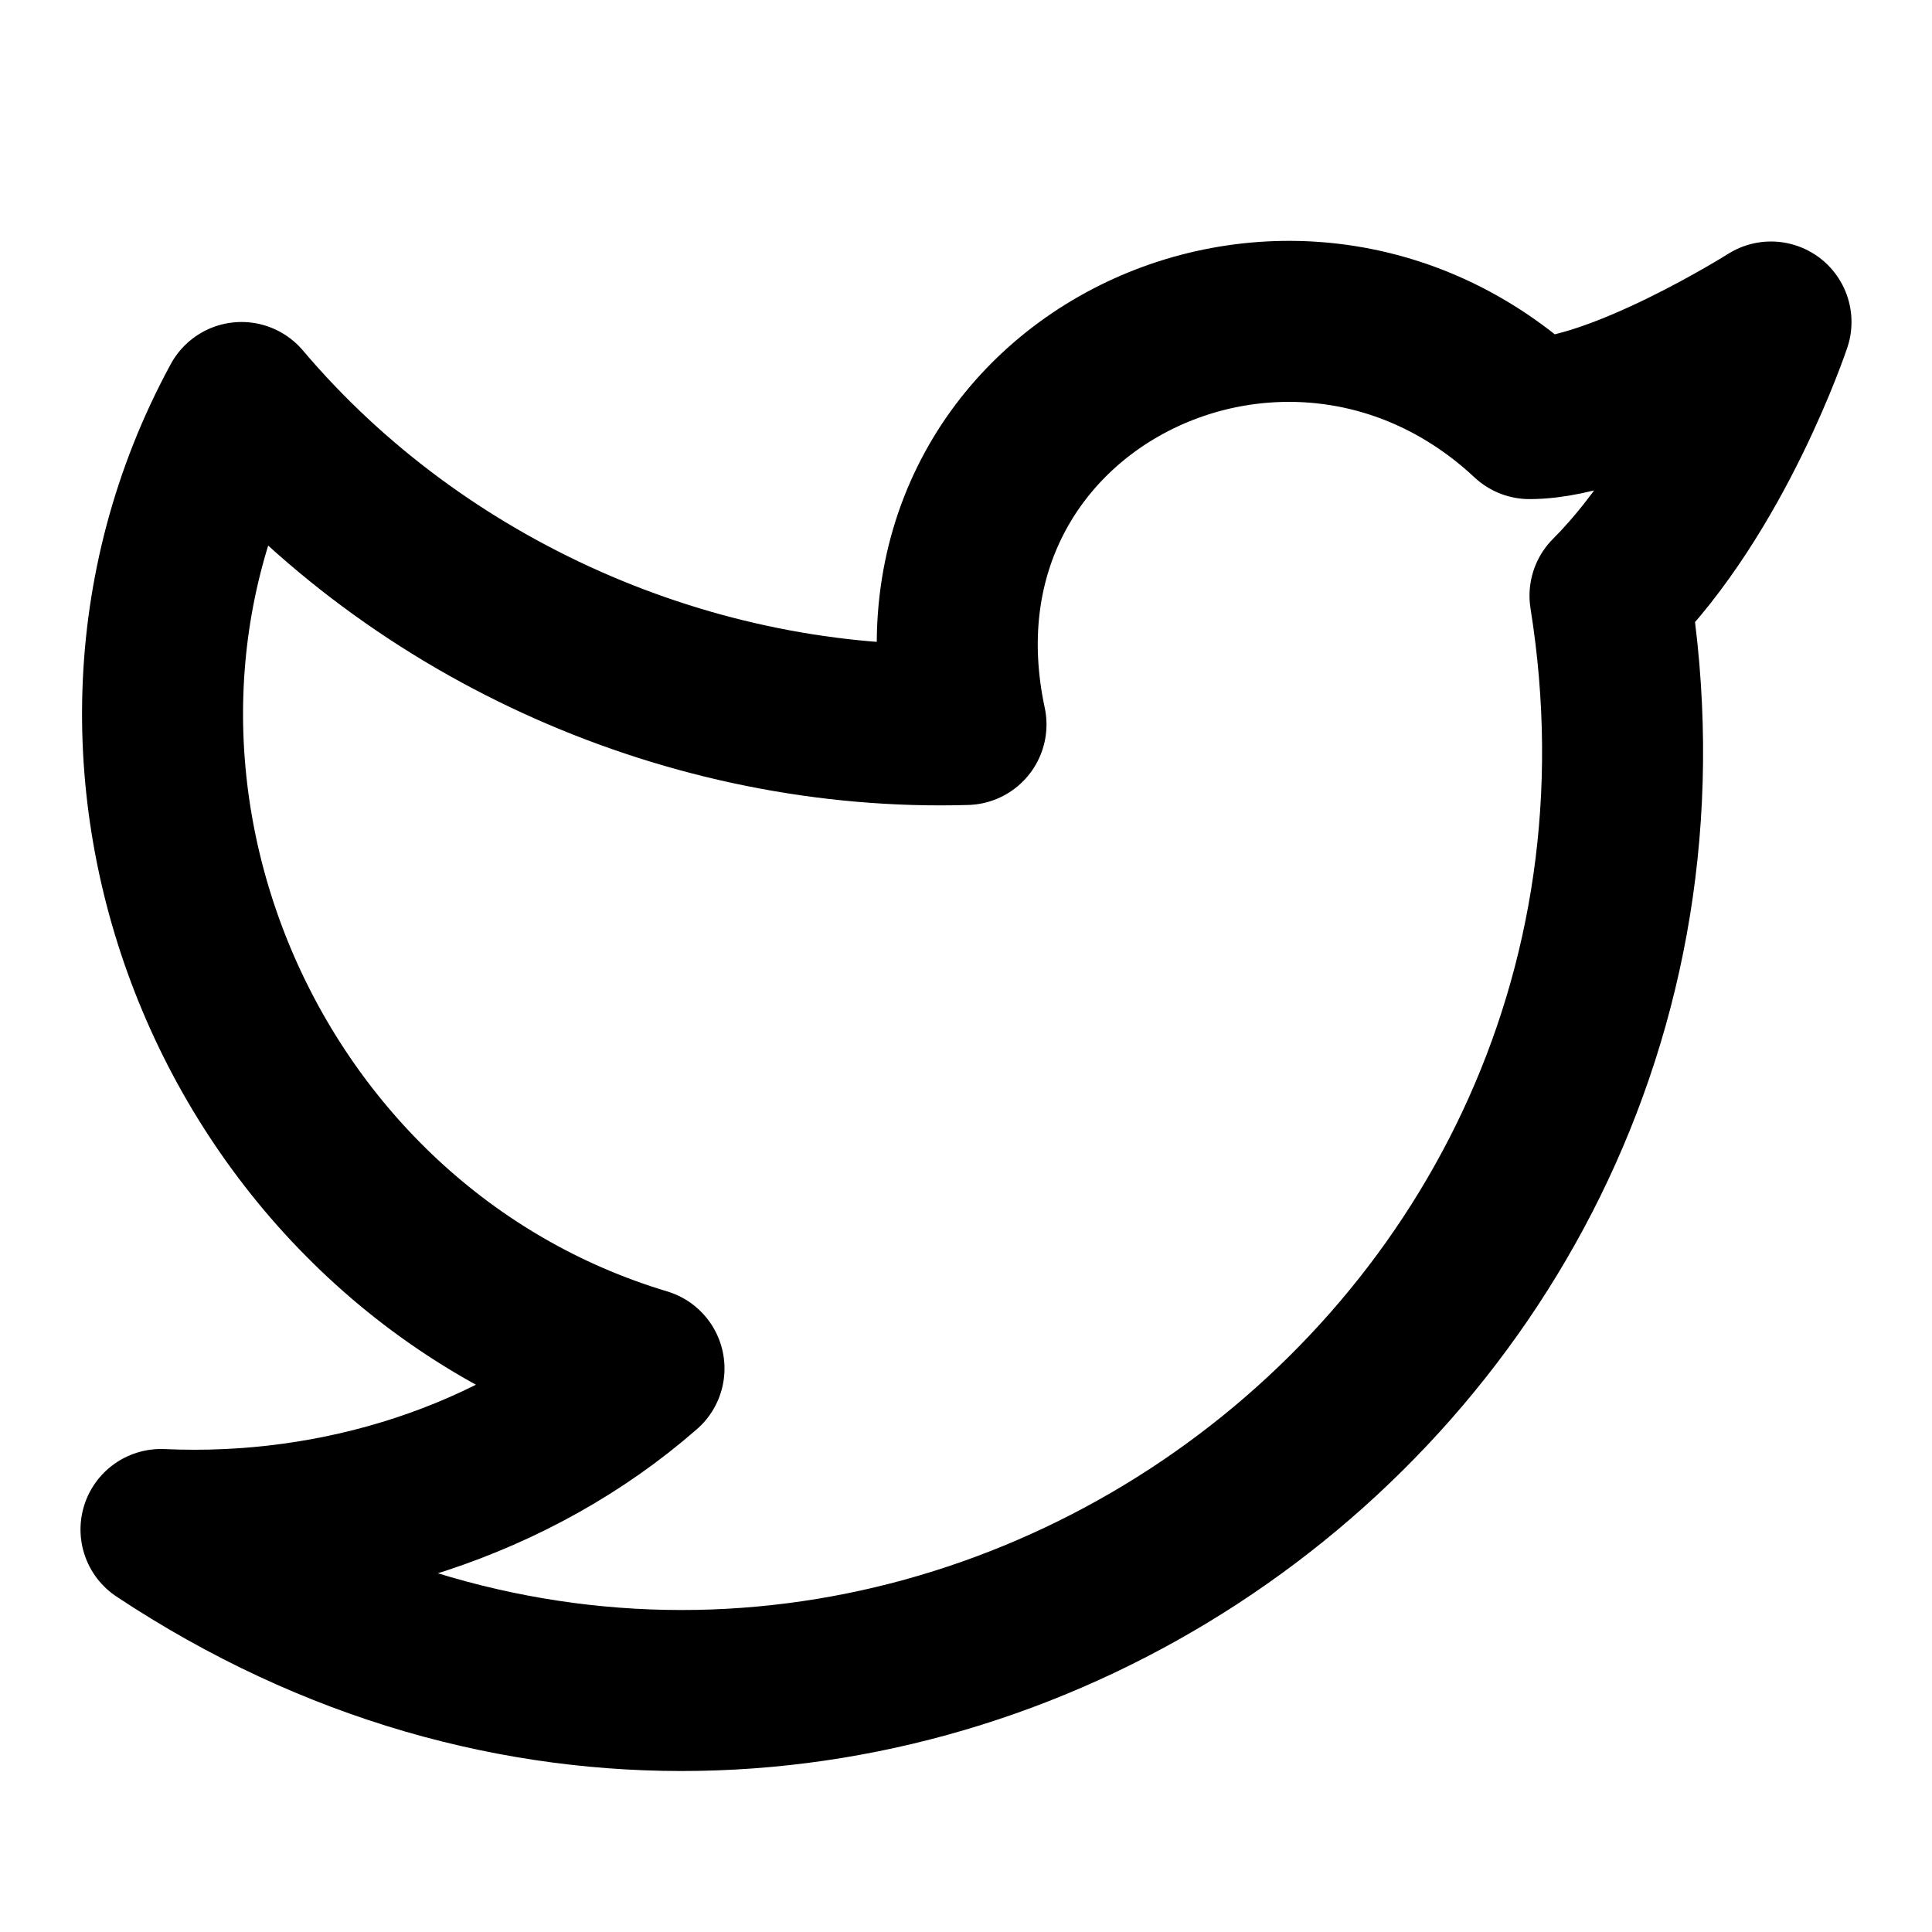
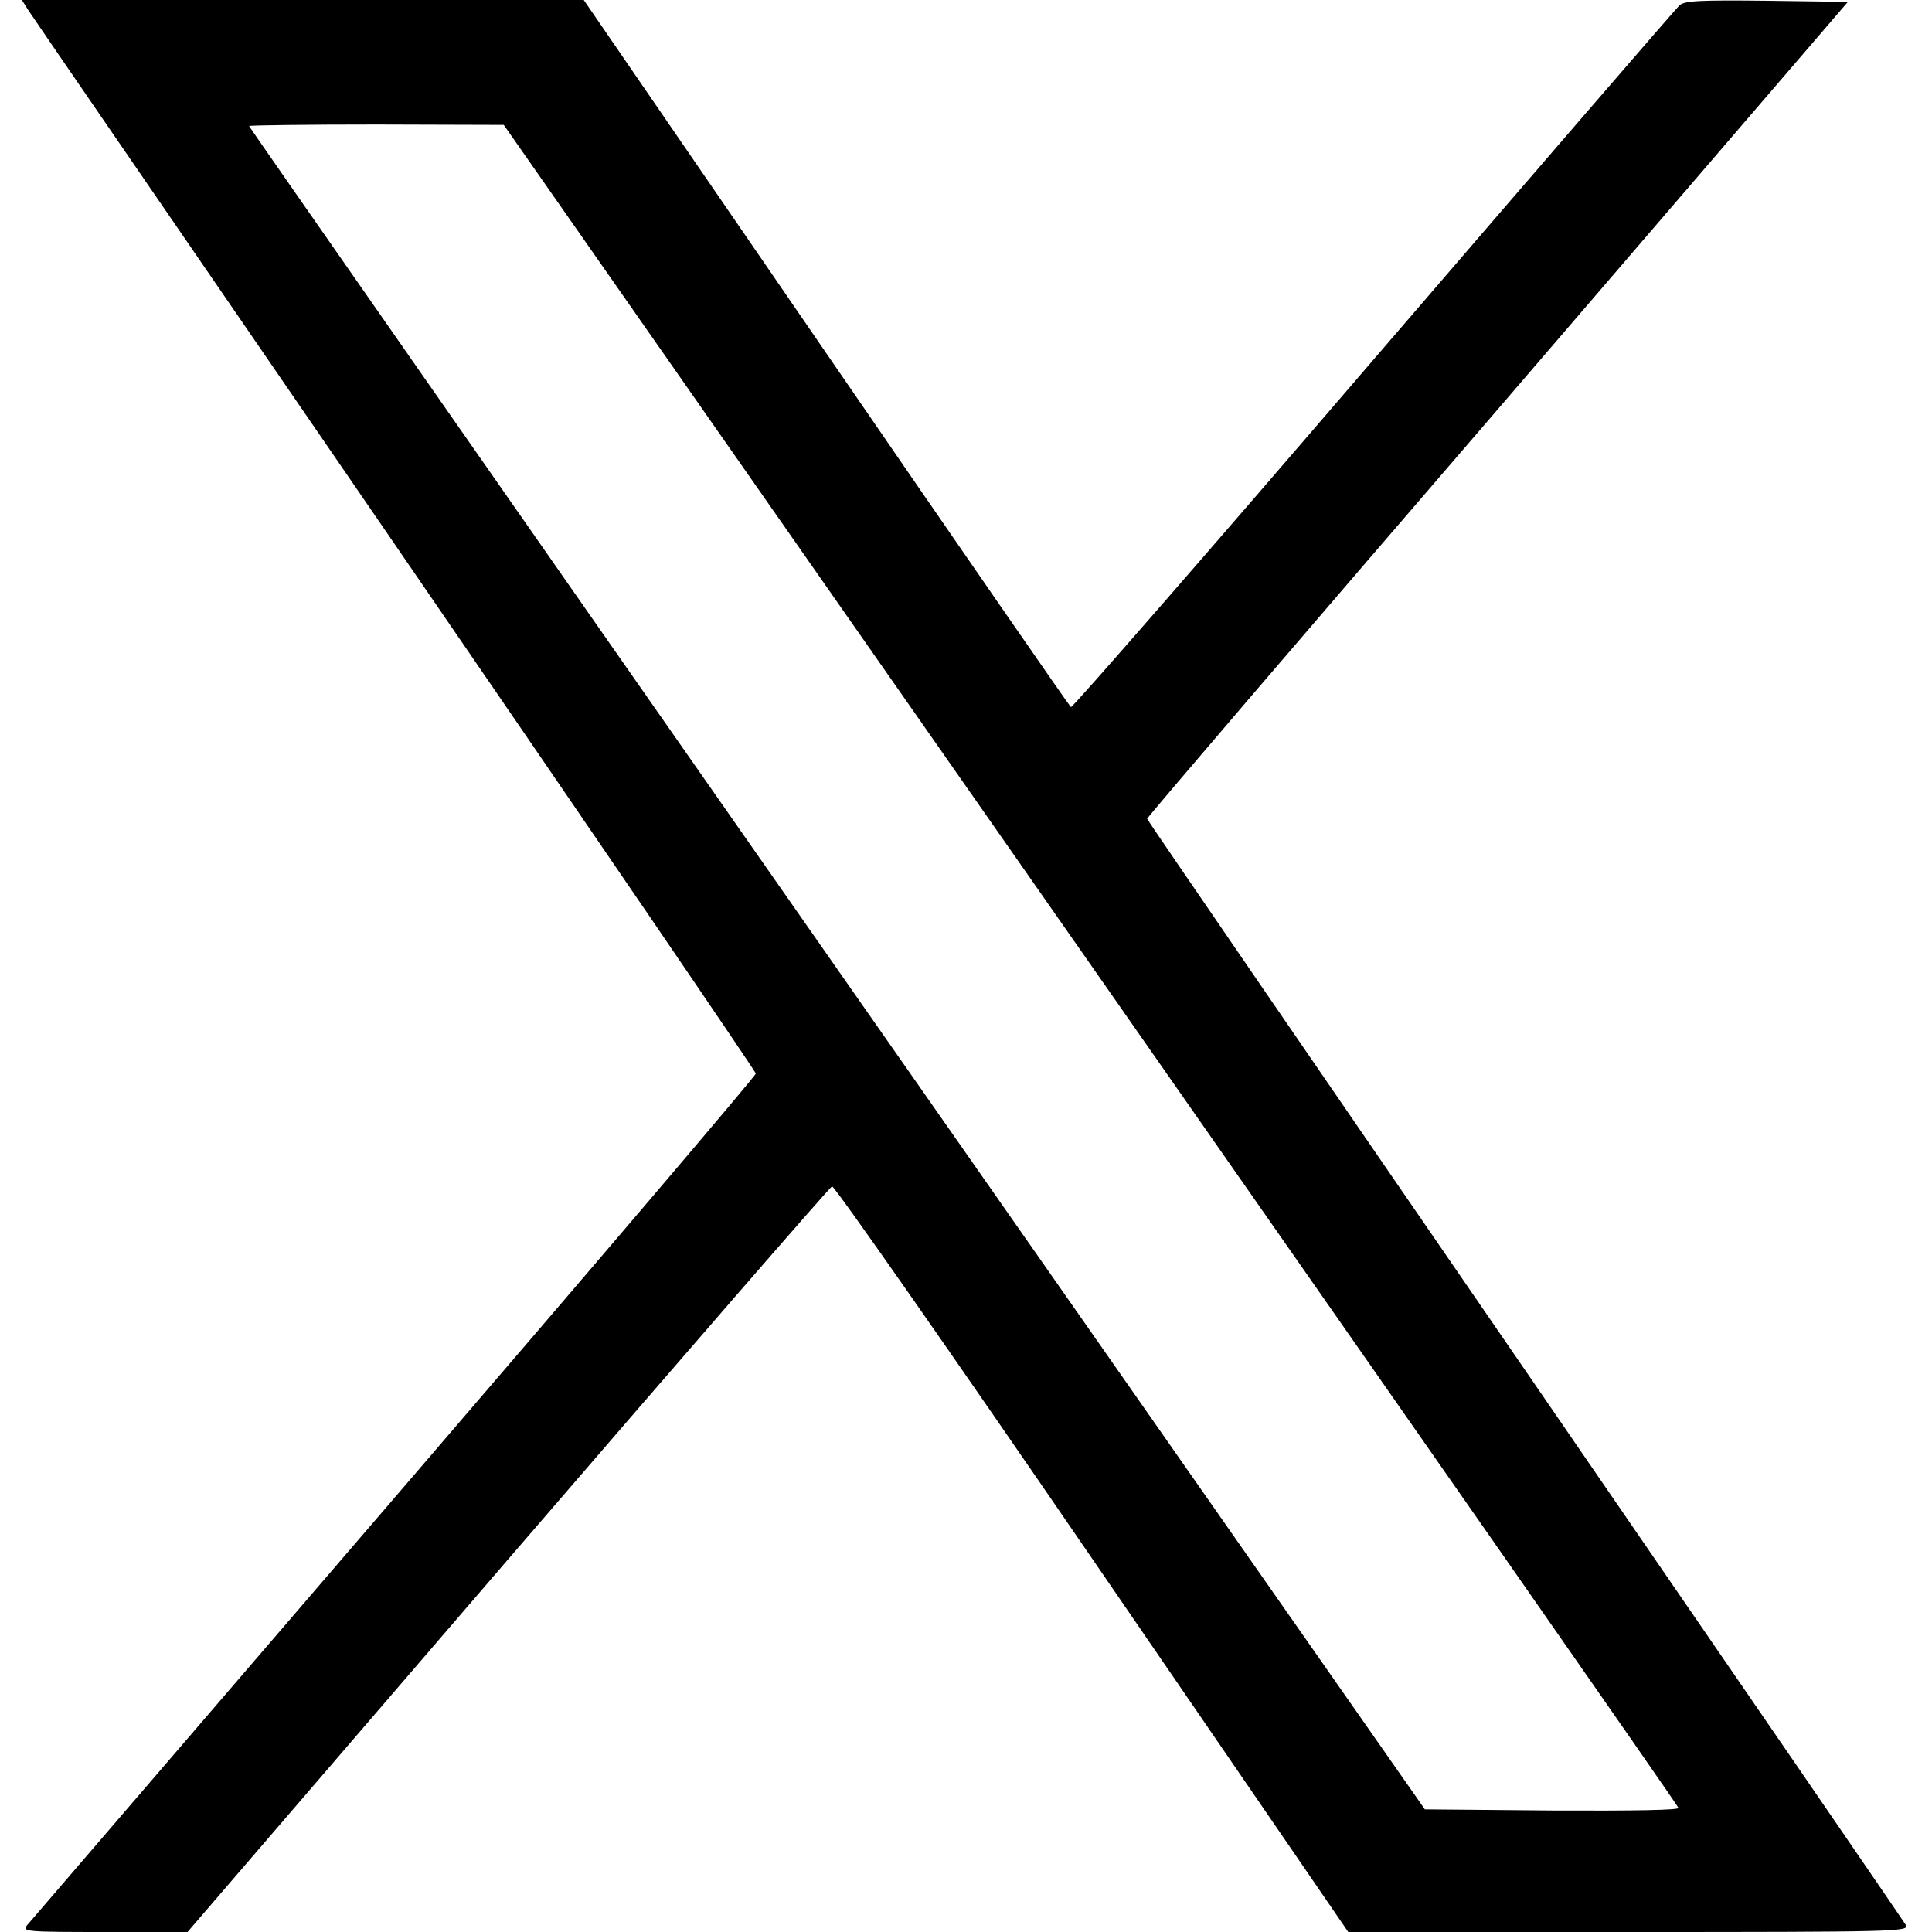
- <svg xmlns="http://www.w3.org/2000/svg" width="24" height="24" viewBox="0 0 24 24" fill="none" stroke="currentColor" stroke-width="2" stroke-linecap="round" stroke-linejoin="round" class="lucide lucide-twitter-icon lucide-twitter">
-   <path d="M22 4s-.7 2.1-2 3.4c1.6 10-9.4 17.3-18 11.6 2.2.1 4.4-.6 6-2C3 15.5.5 9.6 3 5c2.2 2.6 5.6 4.1 9 4-.9-4.2 4-6.6 7-3.8 1.1 0 3-1.2 3-1.2z" />
+ <svg xmlns="http://www.w3.org/2000/svg" version="1.0" width="512pt" height="512pt" viewBox="0 0 512 512" preserveAspectRatio="xMidYMid meet">
+   <g transform="translate(0,512) scale(0.1,-0.1)" fill="#000000" stroke="none">
+     <path d="M75 5093 c10 -16 448 -653 973 -1418 525 -765 955 -1395 955 -1400 0 -6 -431 -512 -959 -1126 -527 -613 -965 -1123 -973 -1132 -13 -16 1 -17 206 -17 l220 0 849 987 c467 542 854 988 859 989 6 2 316 -442 689 -986 l679 -990 744 0 c705 0 743 1 734 18 -5 9 -460 672 -1010 1472 -550 800 -1001 1457 -1001 1460 0 4 418 492 929 1085 l928 1080 -215 3 c-177 2 -218 0 -231 -12 -9 -8 -374 -431 -811 -939 -437 -509 -798 -923 -802 -921 -4 3 -296 425 -649 939 l-642 935 -745 0 -744 0 17 -27z m2815 -2529 c855 -1224 1557 -2229 1558 -2235 3 -6 -118 -8 -334 -7 l-338 3 -1558 2228 c-857 1226 -1558 2231 -1558 2233 0 2 152 4 338 4 l337 -1 1555 -2225z" />
+   </g>
</svg>
